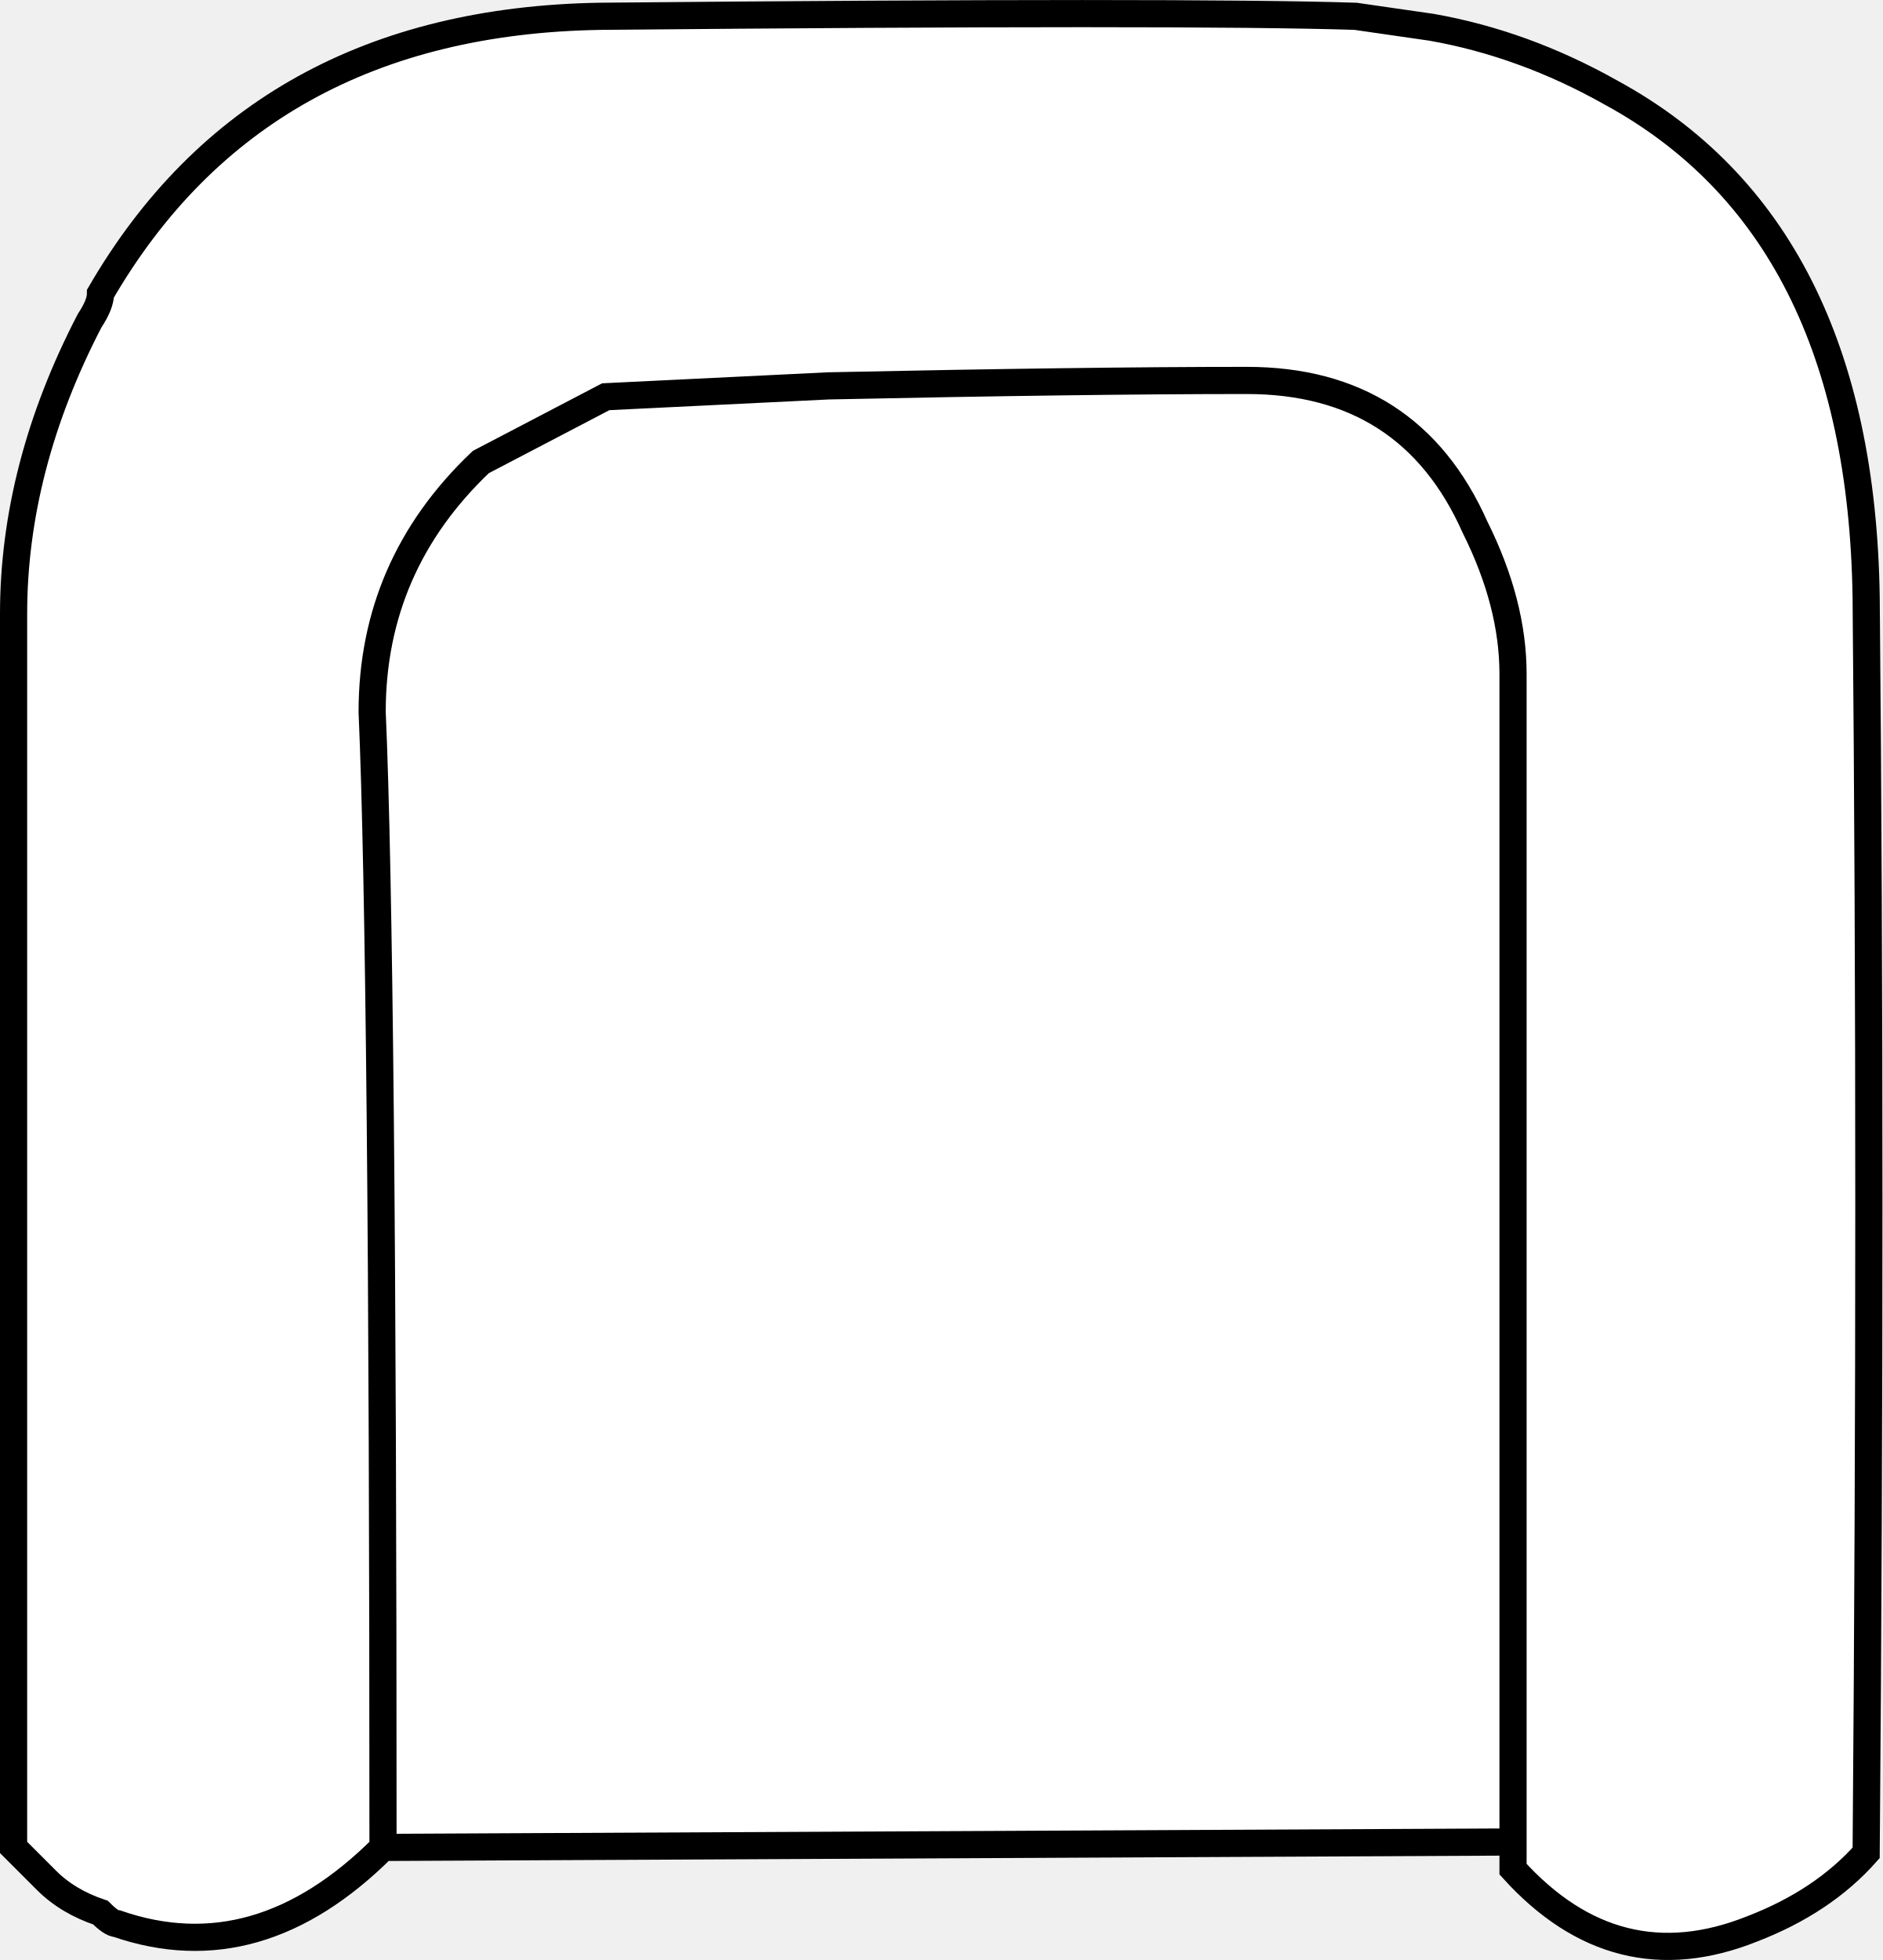
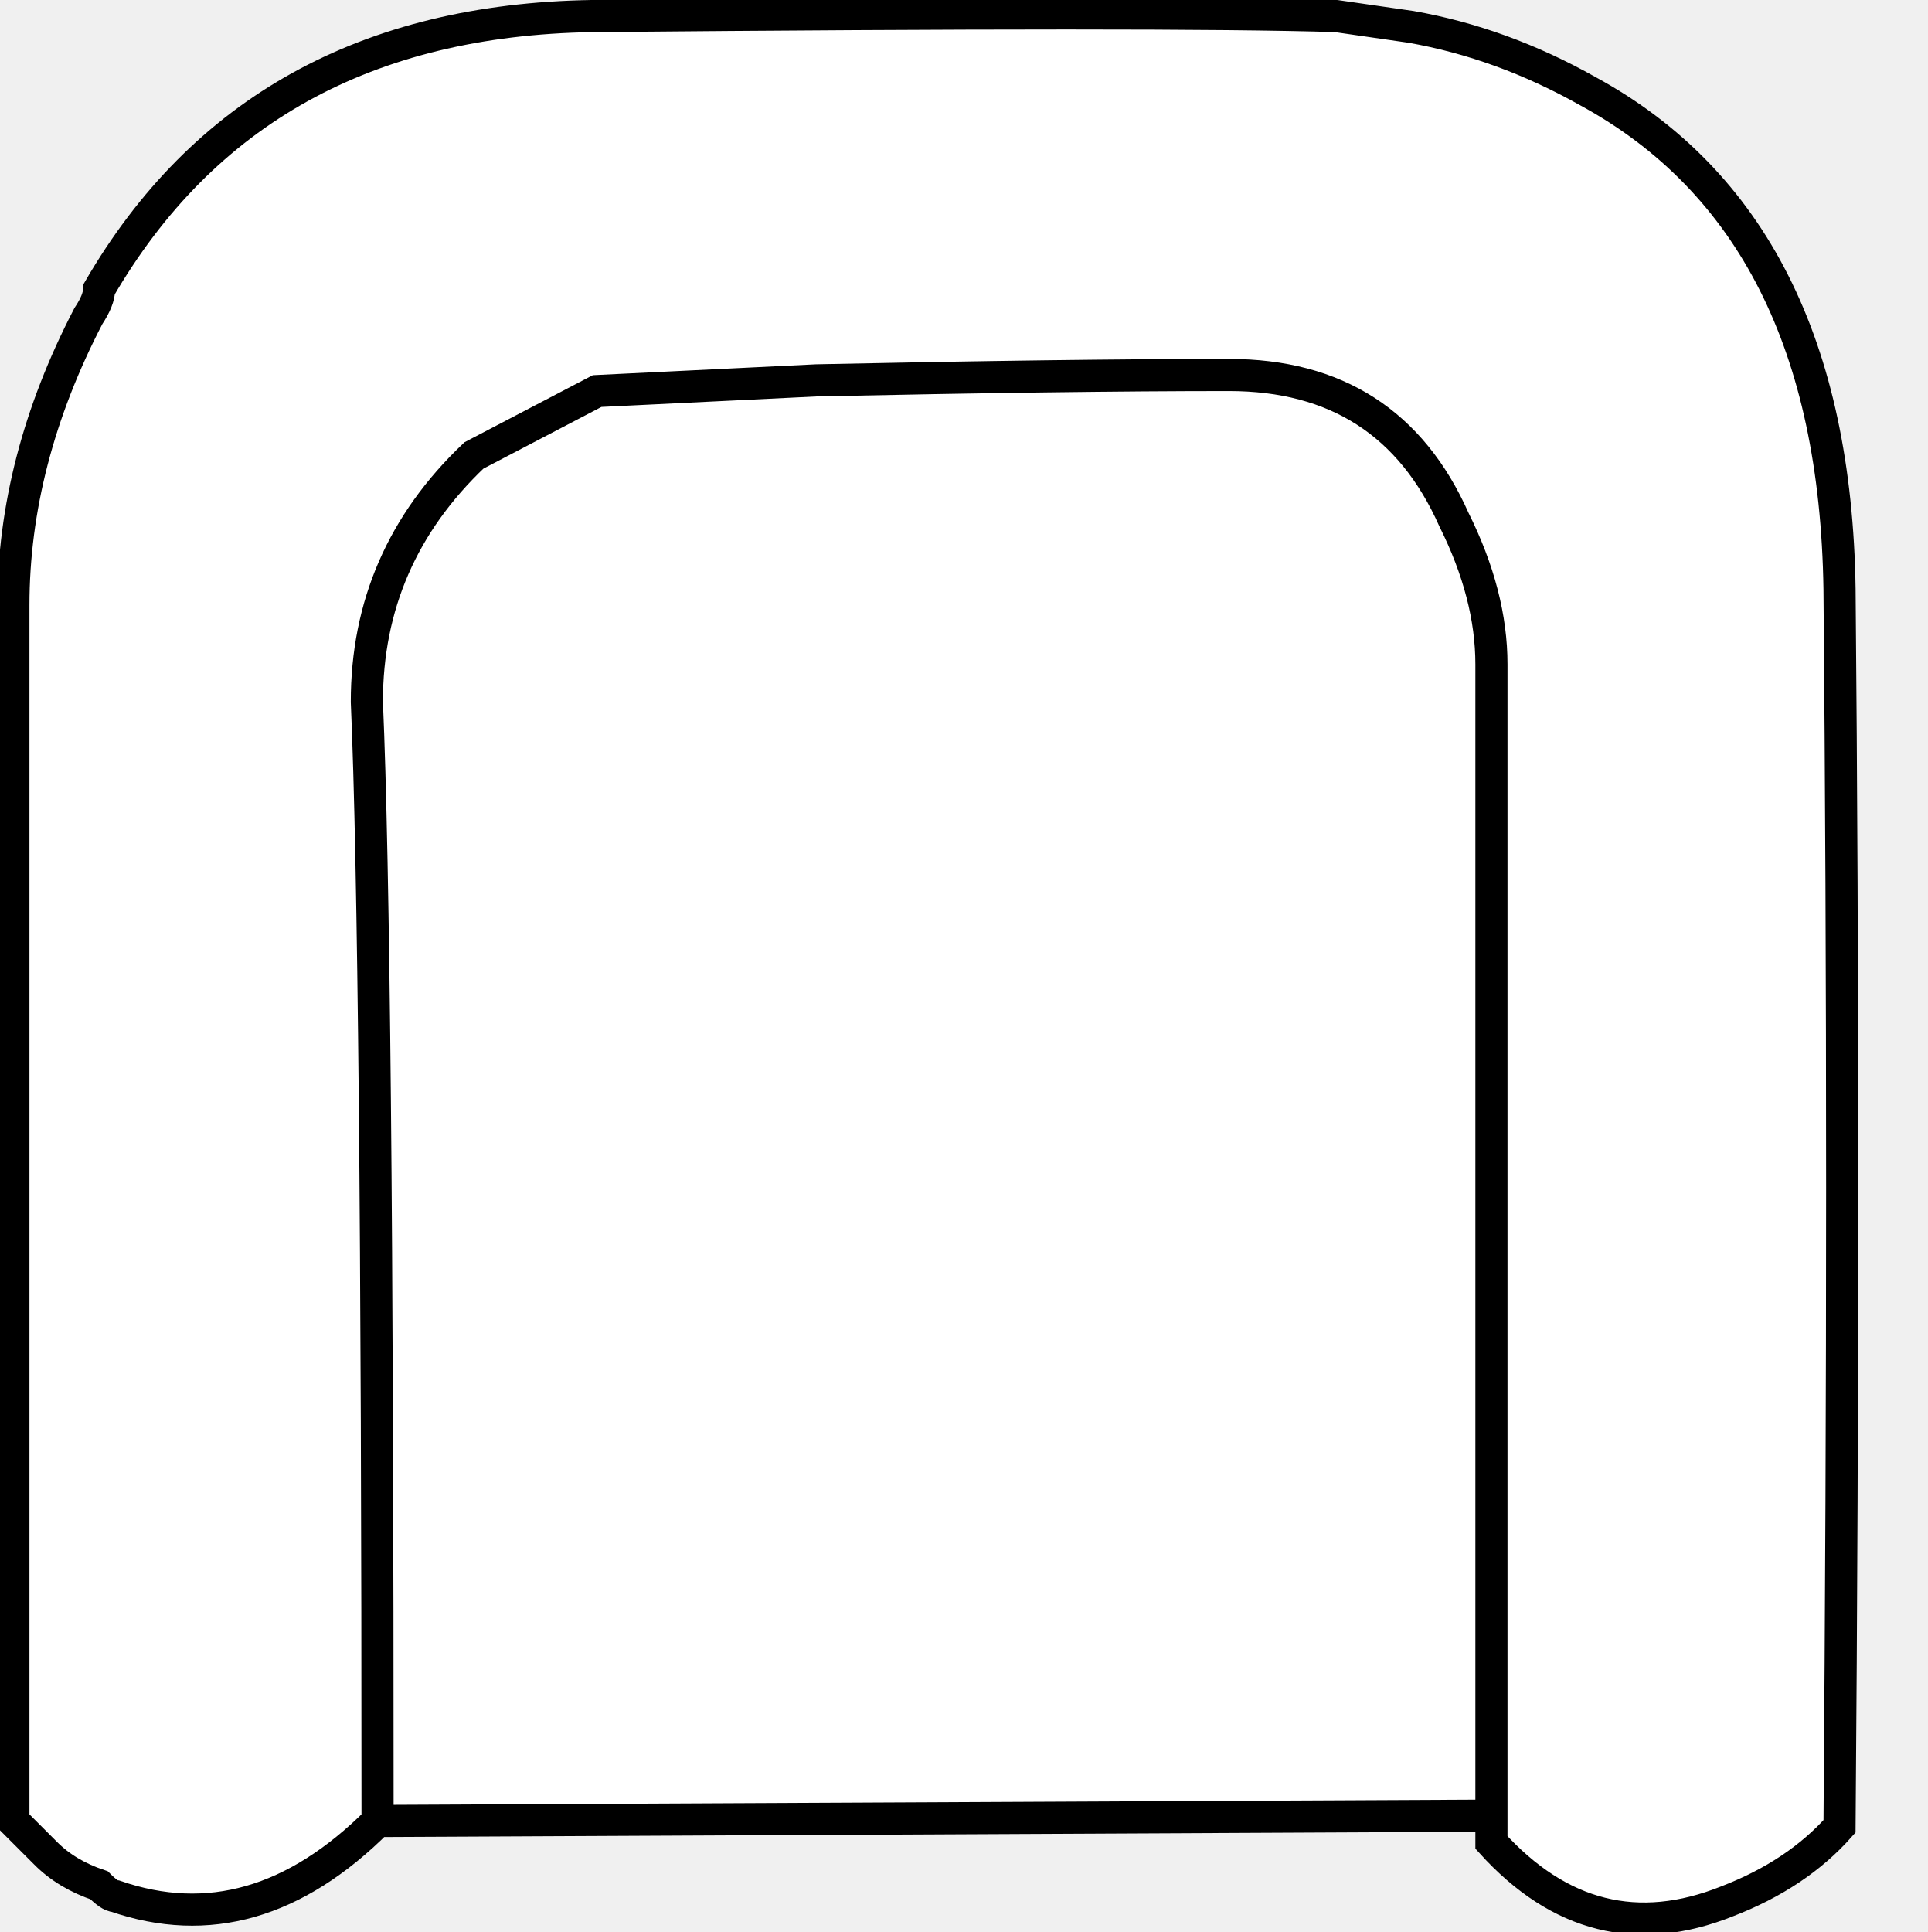
- <svg xmlns="http://www.w3.org/2000/svg" version="1.1" id="Layer_1" x="0px" y="0px" width="17.325px" height="18.037px" viewBox="0 0 17.325 18.037" enable-background="new 0 0 17.325 18.037" xml:space="preserve" class="ng-scope">
+ <svg xmlns="http://www.w3.org/2000/svg" version="1.1" width="18px" height="18.037px" viewBox="0 0 18 18.037" enable-background="new 0 0 17.325 18.037" xml:space="preserve" class="ng-scope">
  <path fill-rule="evenodd" clip-rule="evenodd" fill="#FFFFFF" d="M13.925,16.951l-10.4,0.05c0-5.467-0.034-8.95-0.1-10.45  c0-0.9,0.333-1.667,1-2.3l1.15-0.601l2.05-0.1c1.567-0.033,2.85-0.05,3.85-0.05s1.7,0.45,2.1,1.35  c0.233,0.467,0.35,0.917,0.35,1.351V16.951V6.201c0-0.434-0.117-0.884-0.35-1.351c-0.4-0.899-1.1-1.35-2.1-1.35  s-2.283,0.017-3.85,0.05l-2.05,0.1l-1.15,0.601c-0.667,0.633-1,1.399-1,2.3c0.066,1.5,0.1,4.983,0.1,10.45  c-0.767,0.767-1.583,1-2.45,0.7c-0.033,0-0.083-0.034-0.15-0.101c-0.2-0.066-0.367-0.166-0.5-0.3l-0.3-0.3V5.65  c0-0.899,0.233-1.8,0.7-2.699c0.067-0.101,0.1-0.184,0.1-0.25c0.967-1.667,2.5-2.517,4.6-2.551c3.6-0.033,5.917-0.033,6.95,0  l0.7,0.101c0.566,0.1,1.117,0.3,1.65,0.6c1.533,0.834,2.317,2.384,2.35,4.65c0.033,3.6,0.033,7.45,0,11.55  c-0.267,0.3-0.617,0.533-1.05,0.7c-0.833,0.333-1.566,0.149-2.2-0.55V16.951z" />
-   <path fill-rule="evenodd" clip-rule="evenodd" fill="none" stroke="#383635" stroke-width="0.25" d="M13.925,16.951v0.25  c0.633,0.699,1.367,0.883,2.2,0.55c0.434-0.167,0.784-0.4,1.05-0.7c0.033-4.1,0.033-7.95,0-11.55  c-0.033-2.267-0.817-3.816-2.35-4.65c-0.533-0.3-1.083-0.5-1.65-0.6l-0.7-0.101c-1.033-0.033-3.35-0.033-6.95,0  c-2.1,0.034-3.633,0.884-4.6,2.551c0,0.066-0.033,0.149-0.1,0.25c-0.467,0.899-0.7,1.8-0.7,2.699v11.351l0.3,0.3  c0.133,0.134,0.3,0.233,0.5,0.3c0.066,0.066,0.117,0.101,0.15,0.101c0.867,0.3,1.683,0.066,2.45-0.7c0-5.467-0.034-8.95-0.1-10.45  c0-0.9,0.333-1.667,1-2.3l1.15-0.601l2.05-0.1c1.567-0.033,2.85-0.05,3.85-0.05s1.7,0.45,2.1,1.35  c0.233,0.467,0.35,0.917,0.35,1.351V16.951l-10.4,0.05" style="stroke: rgb(0, 0, 0);" />
+   <path fill-rule="evenodd" clip-rule="evenodd" fill="none" stroke="#383635" stroke-width="0.3" d="M13.925,16.951v0.25  c0.633,0.699,1.367,0.883,2.2,0.55c0.434-0.167,0.784-0.4,1.05-0.7c0.033-4.1,0.033-7.95,0-11.55  c-0.033-2.267-0.817-3.816-2.35-4.65c-0.533-0.3-1.083-0.5-1.65-0.6l-0.7-0.101c-1.033-0.033-3.35-0.033-6.95,0  c-2.1,0.034-3.633,0.884-4.6,2.551c0,0.066-0.033,0.149-0.1,0.25c-0.467,0.899-0.7,1.8-0.7,2.699v11.351l0.3,0.3  c0.133,0.134,0.3,0.233,0.5,0.3c0.066,0.066,0.117,0.101,0.15,0.101c0.867,0.3,1.683,0.066,2.45-0.7c0-5.467-0.034-8.95-0.1-10.45  c0-0.9,0.333-1.667,1-2.3l1.15-0.601l2.05-0.1c1.567-0.033,2.85-0.05,3.85-0.05s1.7,0.45,2.1,1.35  c0.233,0.467,0.35,0.917,0.35,1.351V16.951l-10.4,0.05" style="stroke: rgb(0, 0, 0);" />
</svg>
